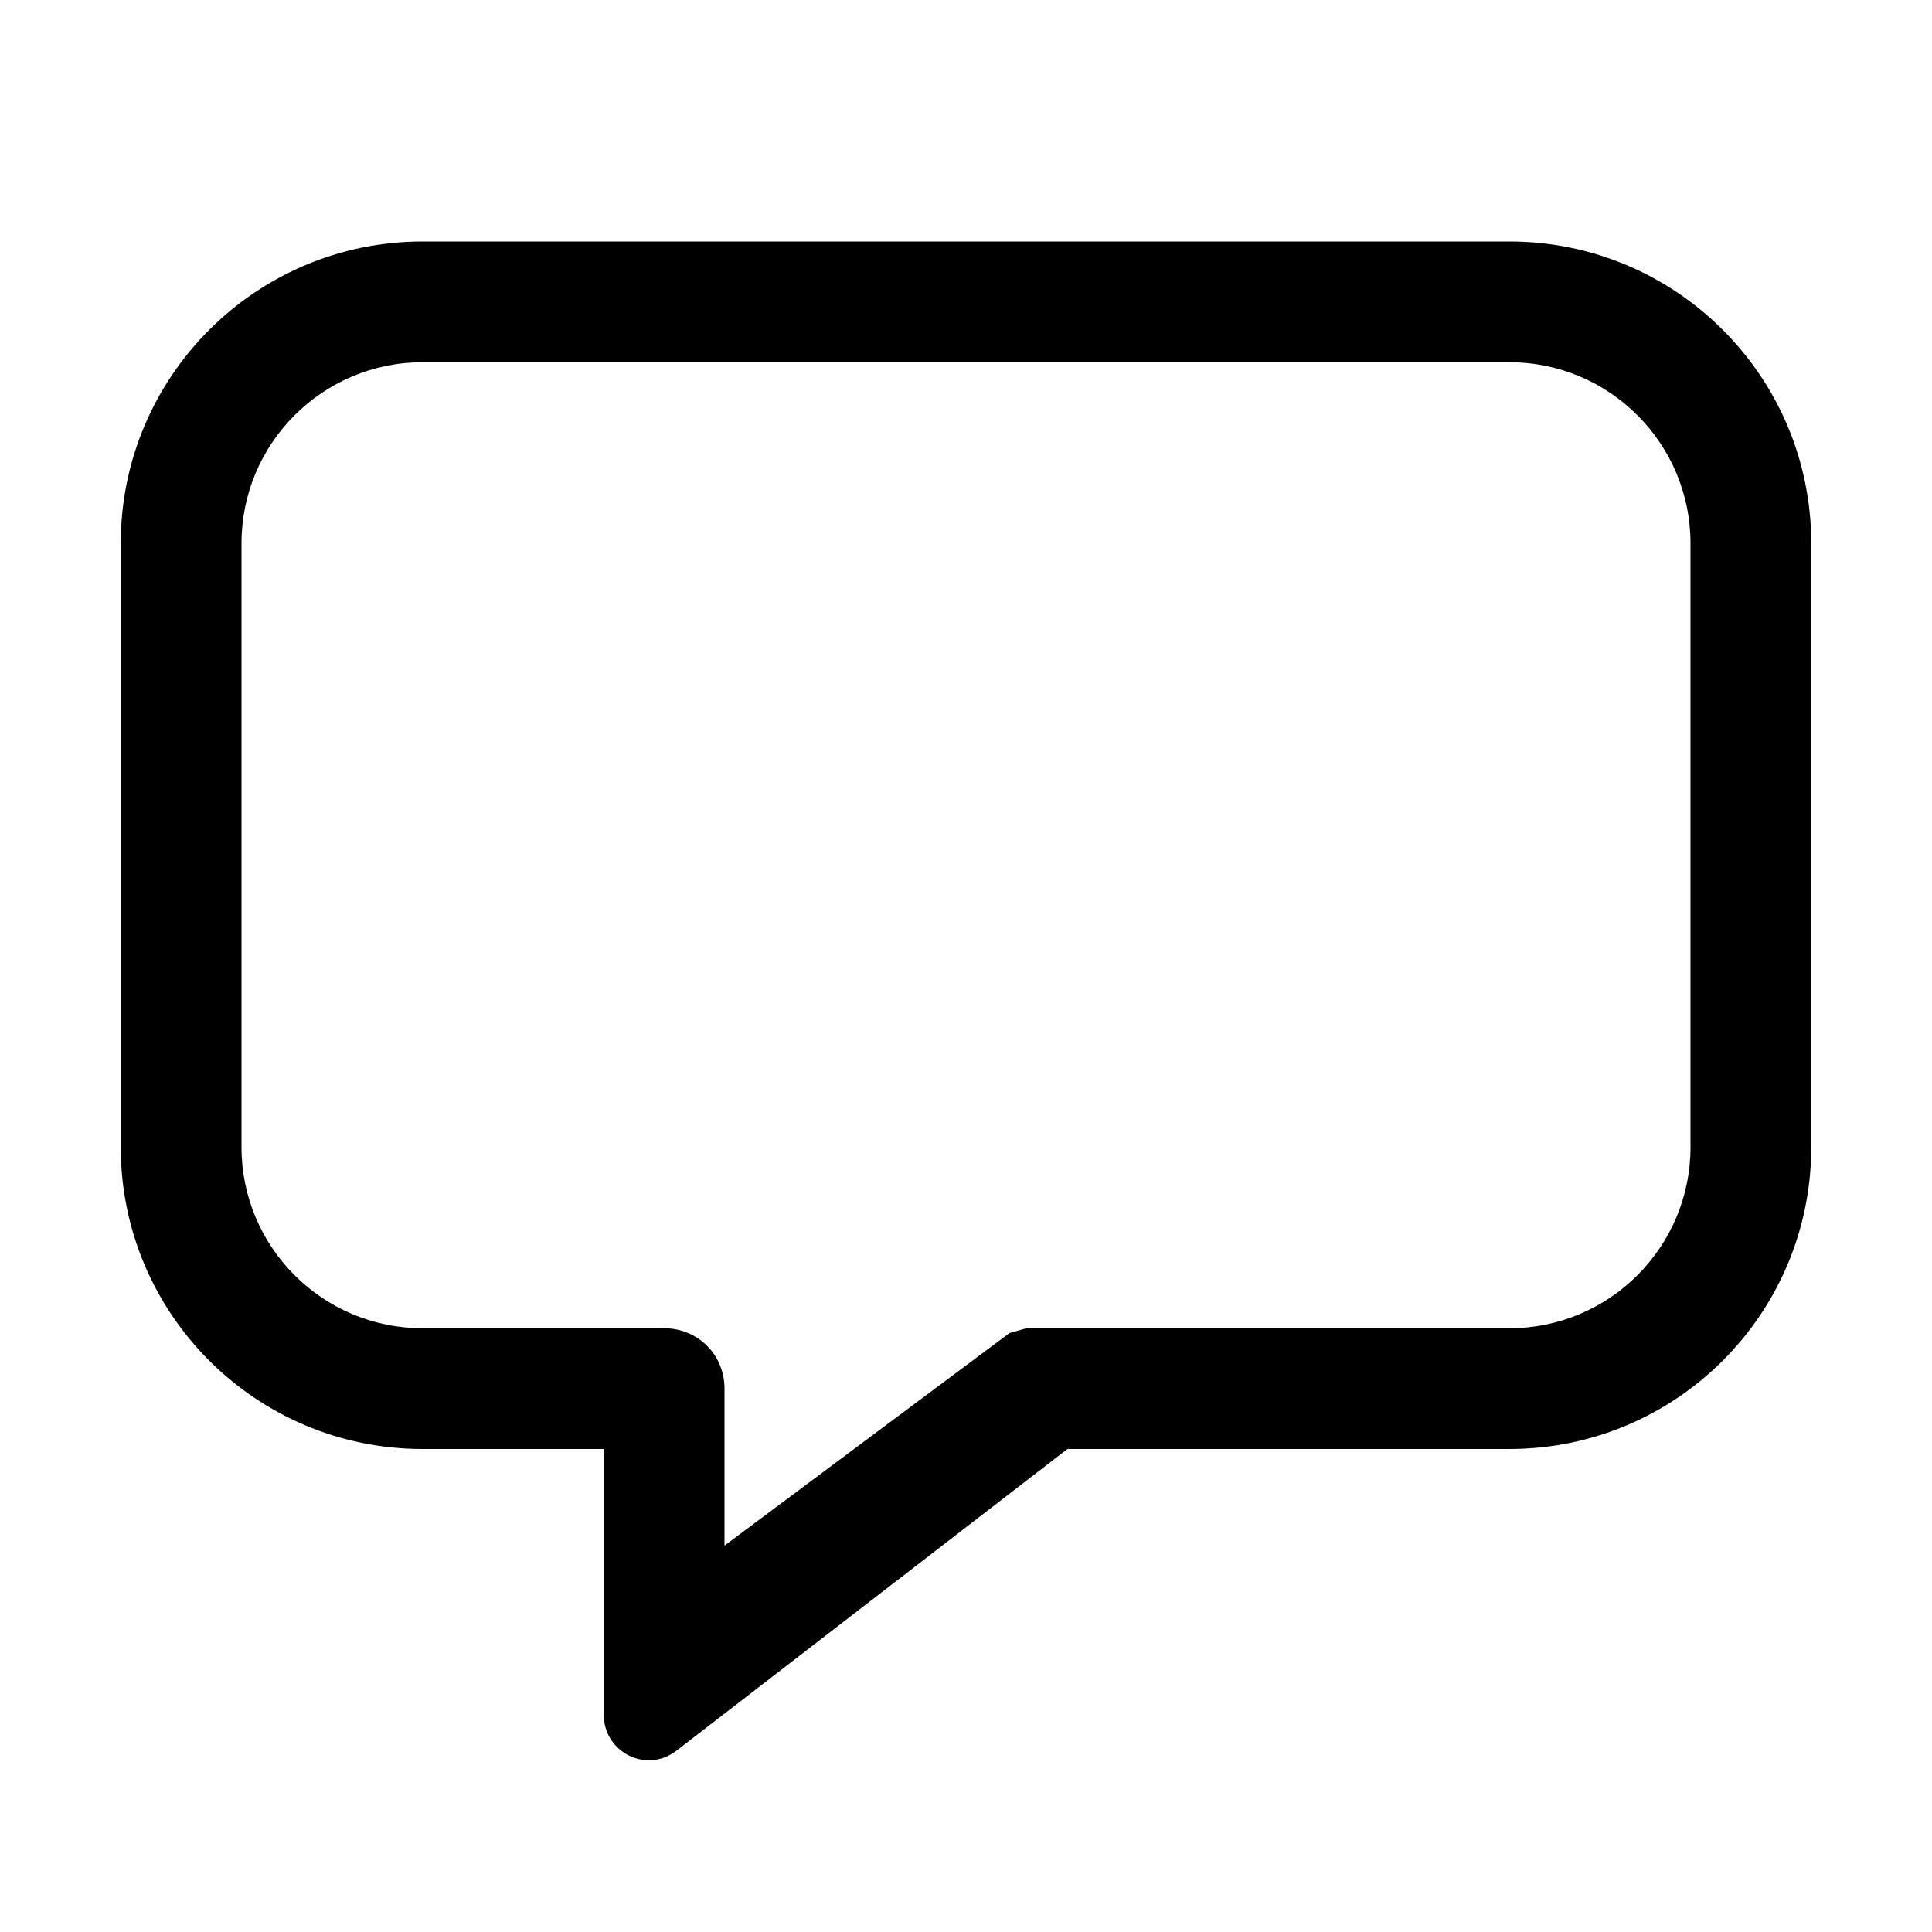
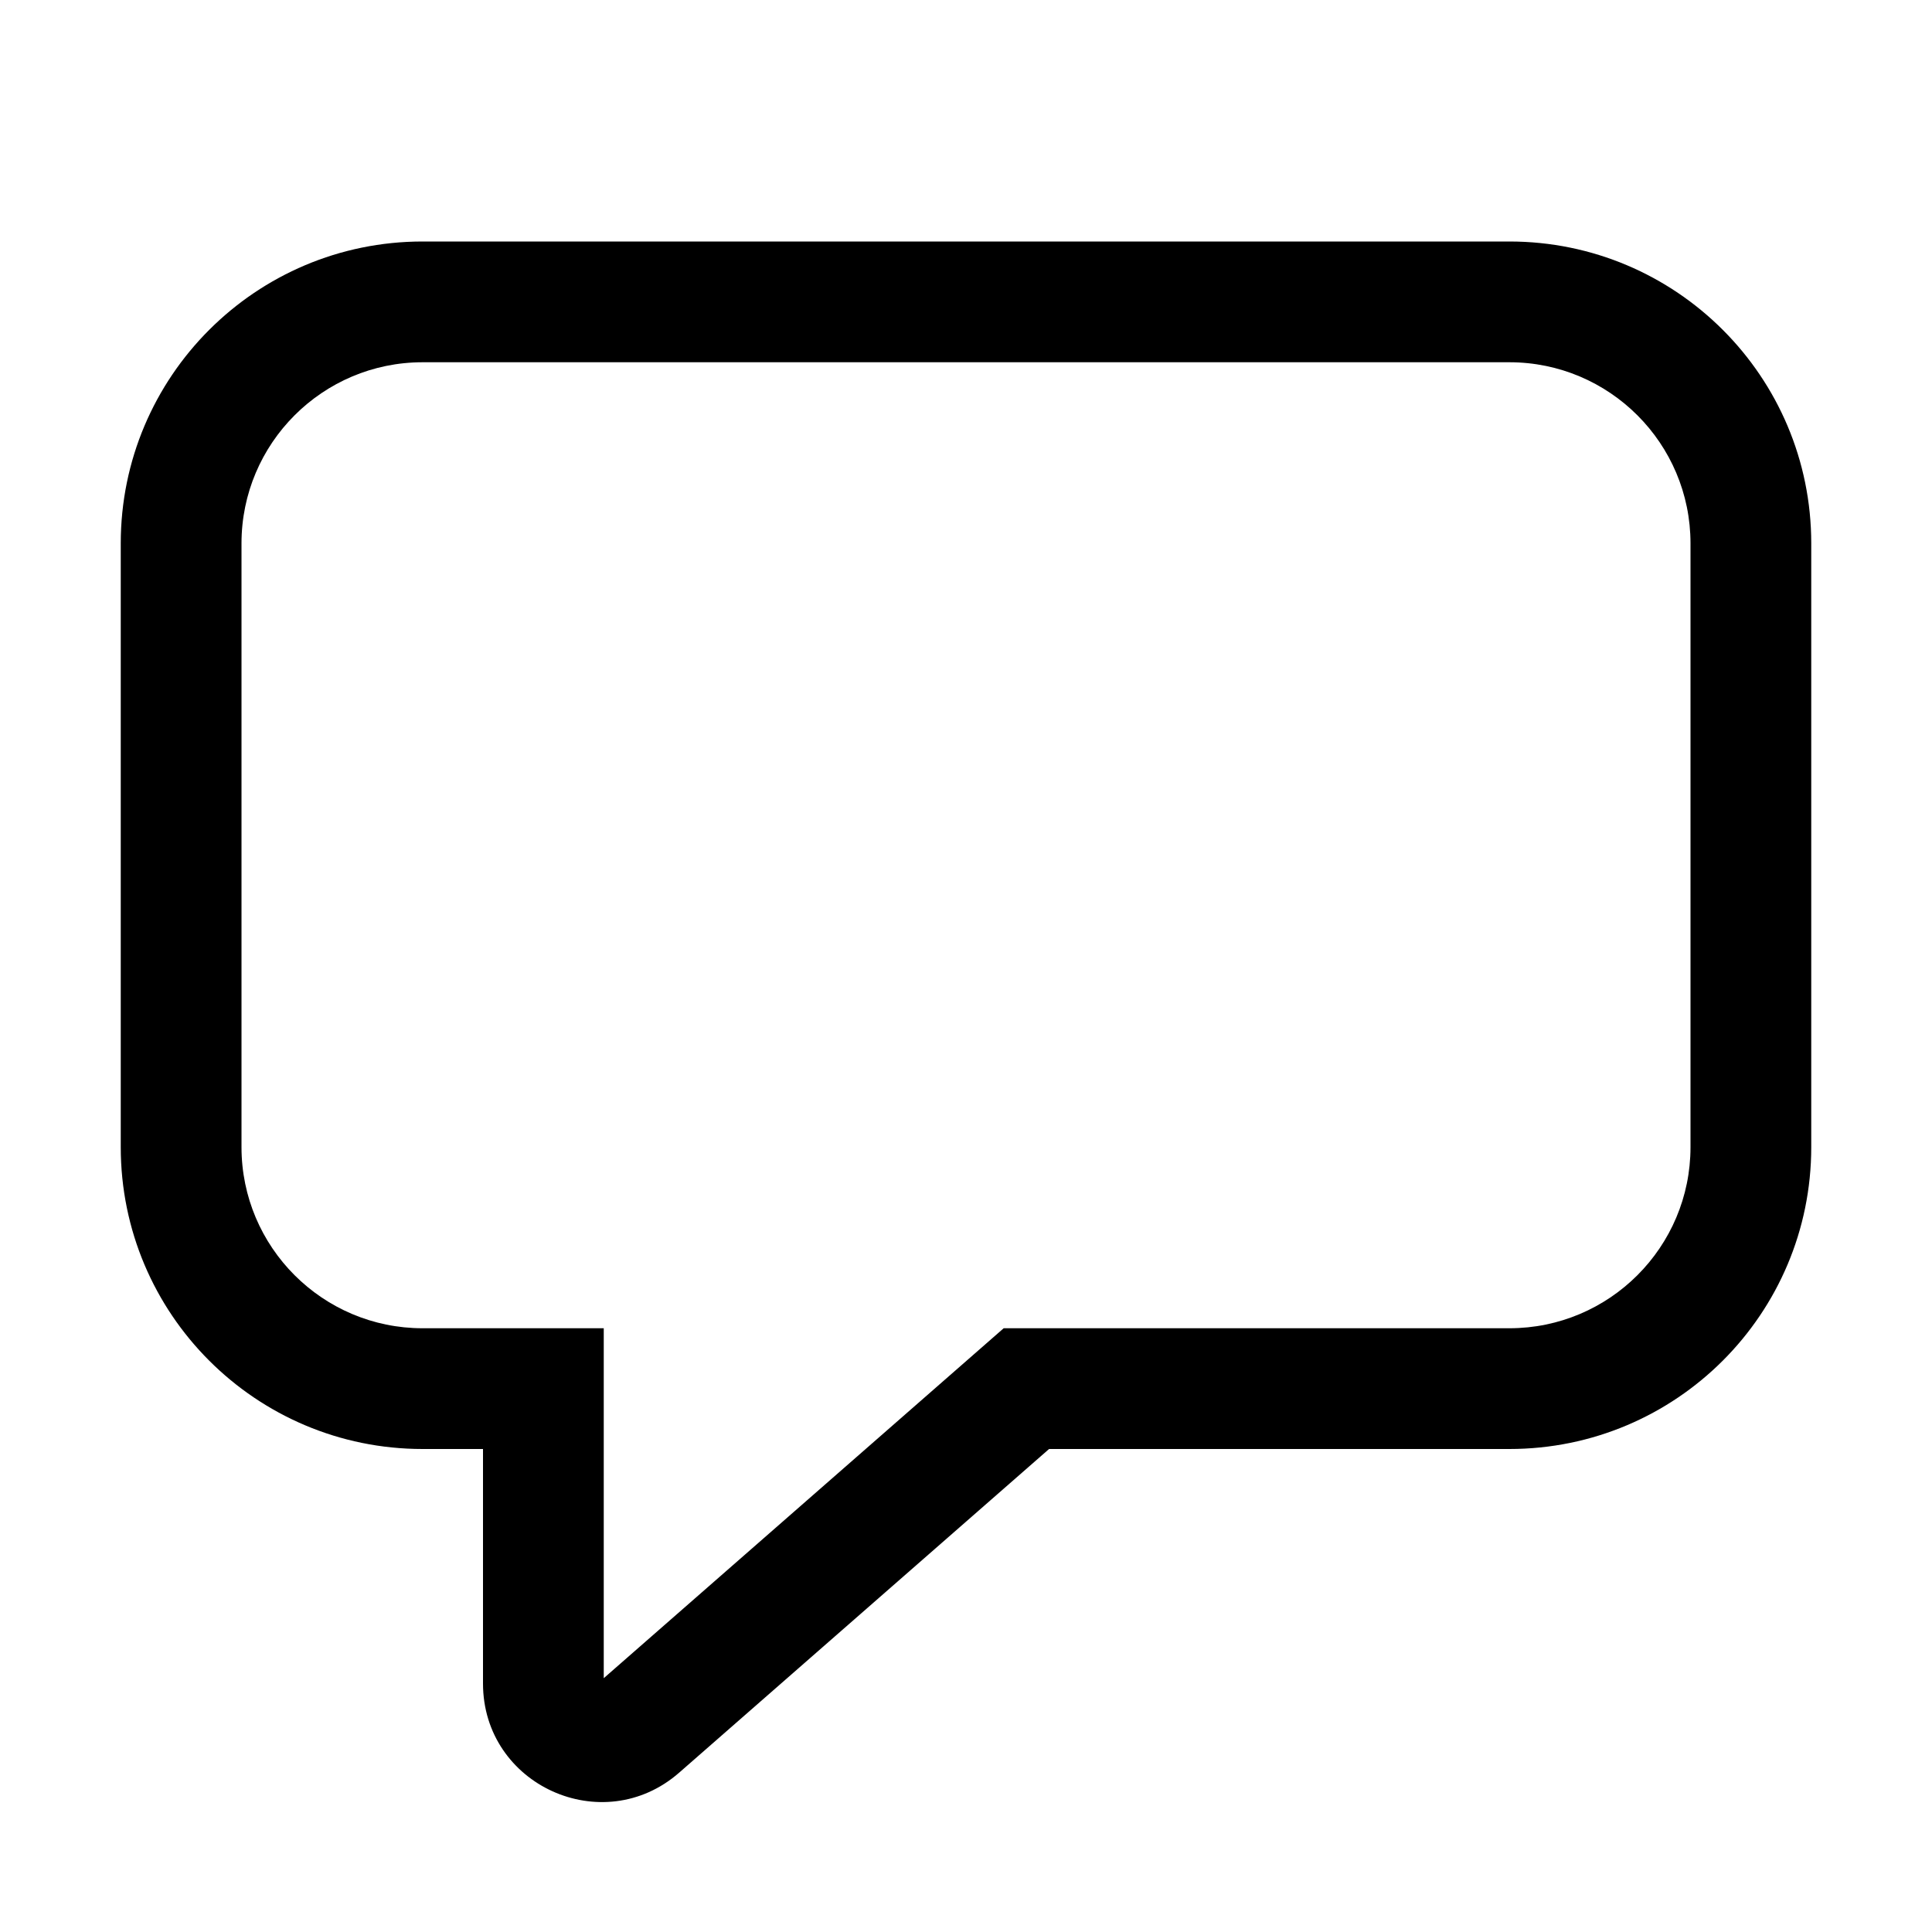
<svg xmlns="http://www.w3.org/2000/svg" width="16" height="16" viewBox="0 0 16 16" fill="currentColor">
-   <path d="M3.5 2A2.5 2.5 0 0 0 1 4.5v5A2.5 2.5 0 0 0 3.5 12H5v2.2c0 .31.35.49.6.3L8.84 12H12.5A2.5 2.5 0 0 0 15 9.5v-5A2.5 2.5 0 0 0 12.5 2h-9Zm0 1h9A1.5 1.5 0 0 1 14 4.5v5A1.5 1.5 0 0 1 12.5 11H8.5l-.14.04L6 12.8V11.5c0-.28-.22-.5-.5-.5h-2A1.5 1.5 0 0 1 2 9.5v-5A1.5 1.5 0 0 1 3.5 3Z" />
+   <path d="M1 4.5C1 3.119 2.119 2 3.5 2H12.5C13.881 2 15 3.119 15 4.5V9.5C15 10.881 13.881 12 12.5 12H8.688L5.625 14.68C4.992 15.234 4 14.784 4 13.942V12H3.5C2.119 12 1 10.881 1 9.5V4.5ZM3.5 3C2.672 3 2 3.672 2 4.5V9.5C2 10.328 2.672 11 3.5 11H5V13.898L8.312 11H12.5C13.328 11 14 10.328 14 9.5V4.5C14 3.672 13.328 3 12.5 3H3.5Z" />
</svg>
